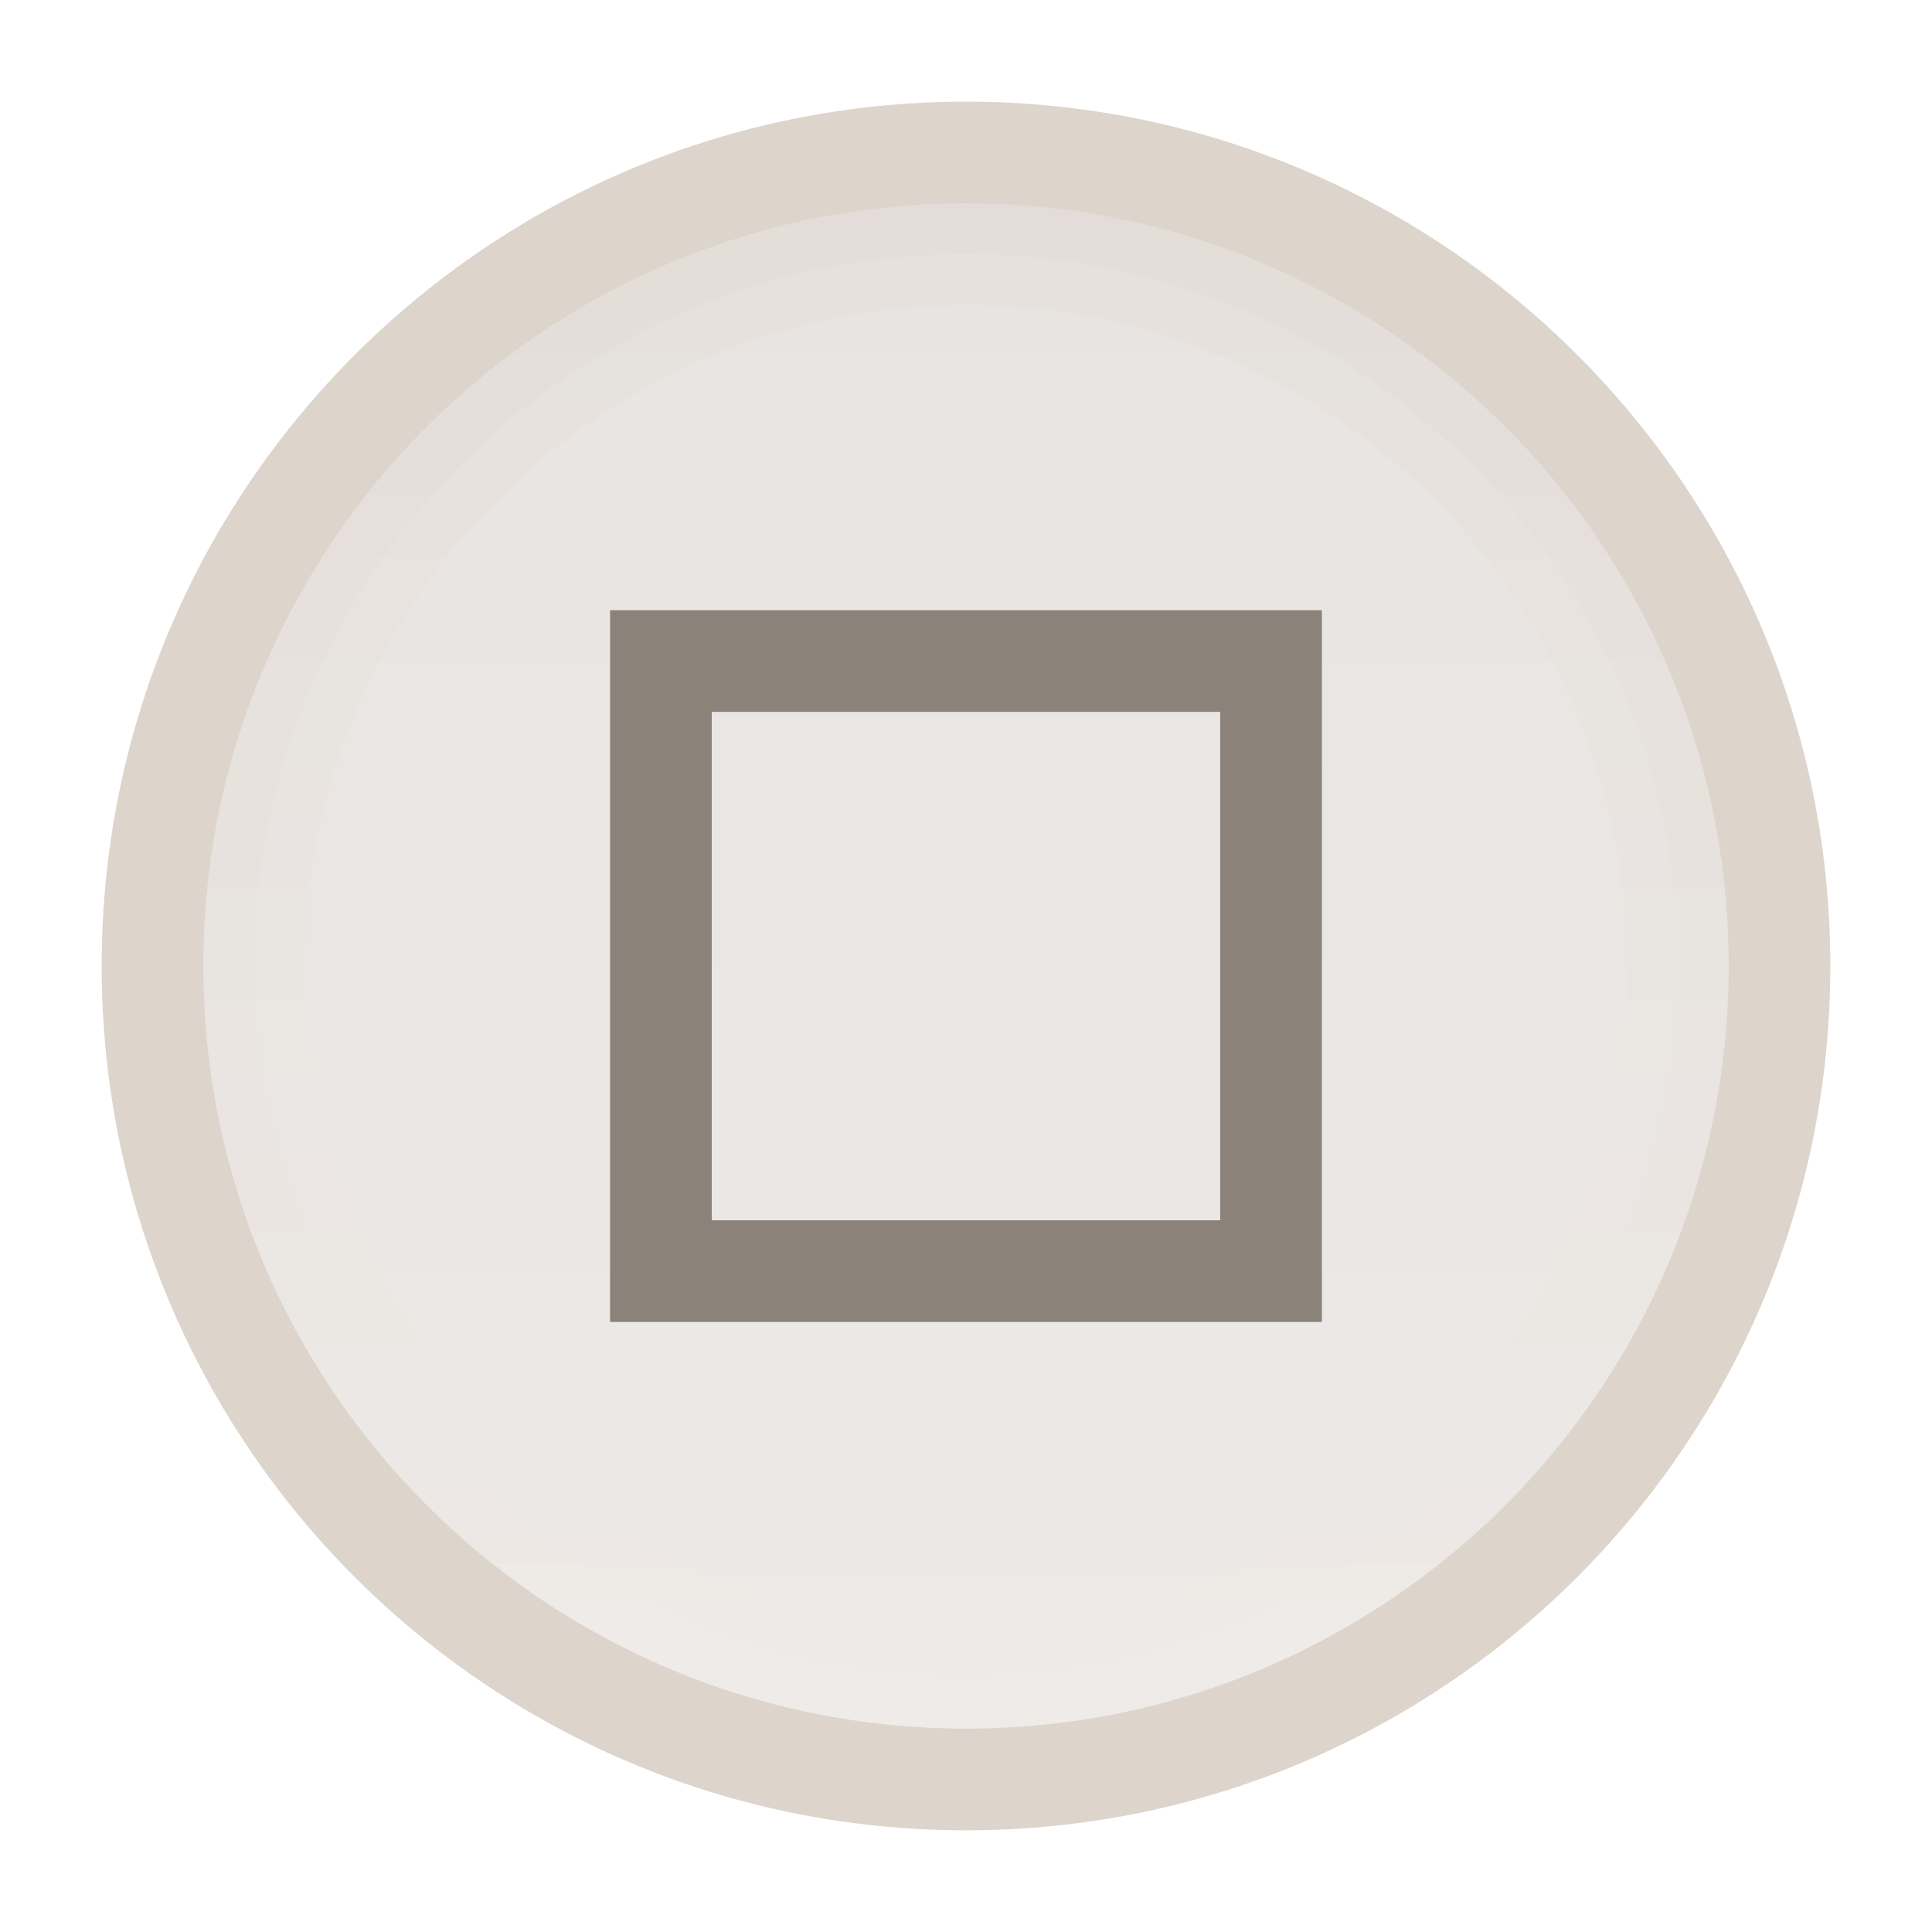
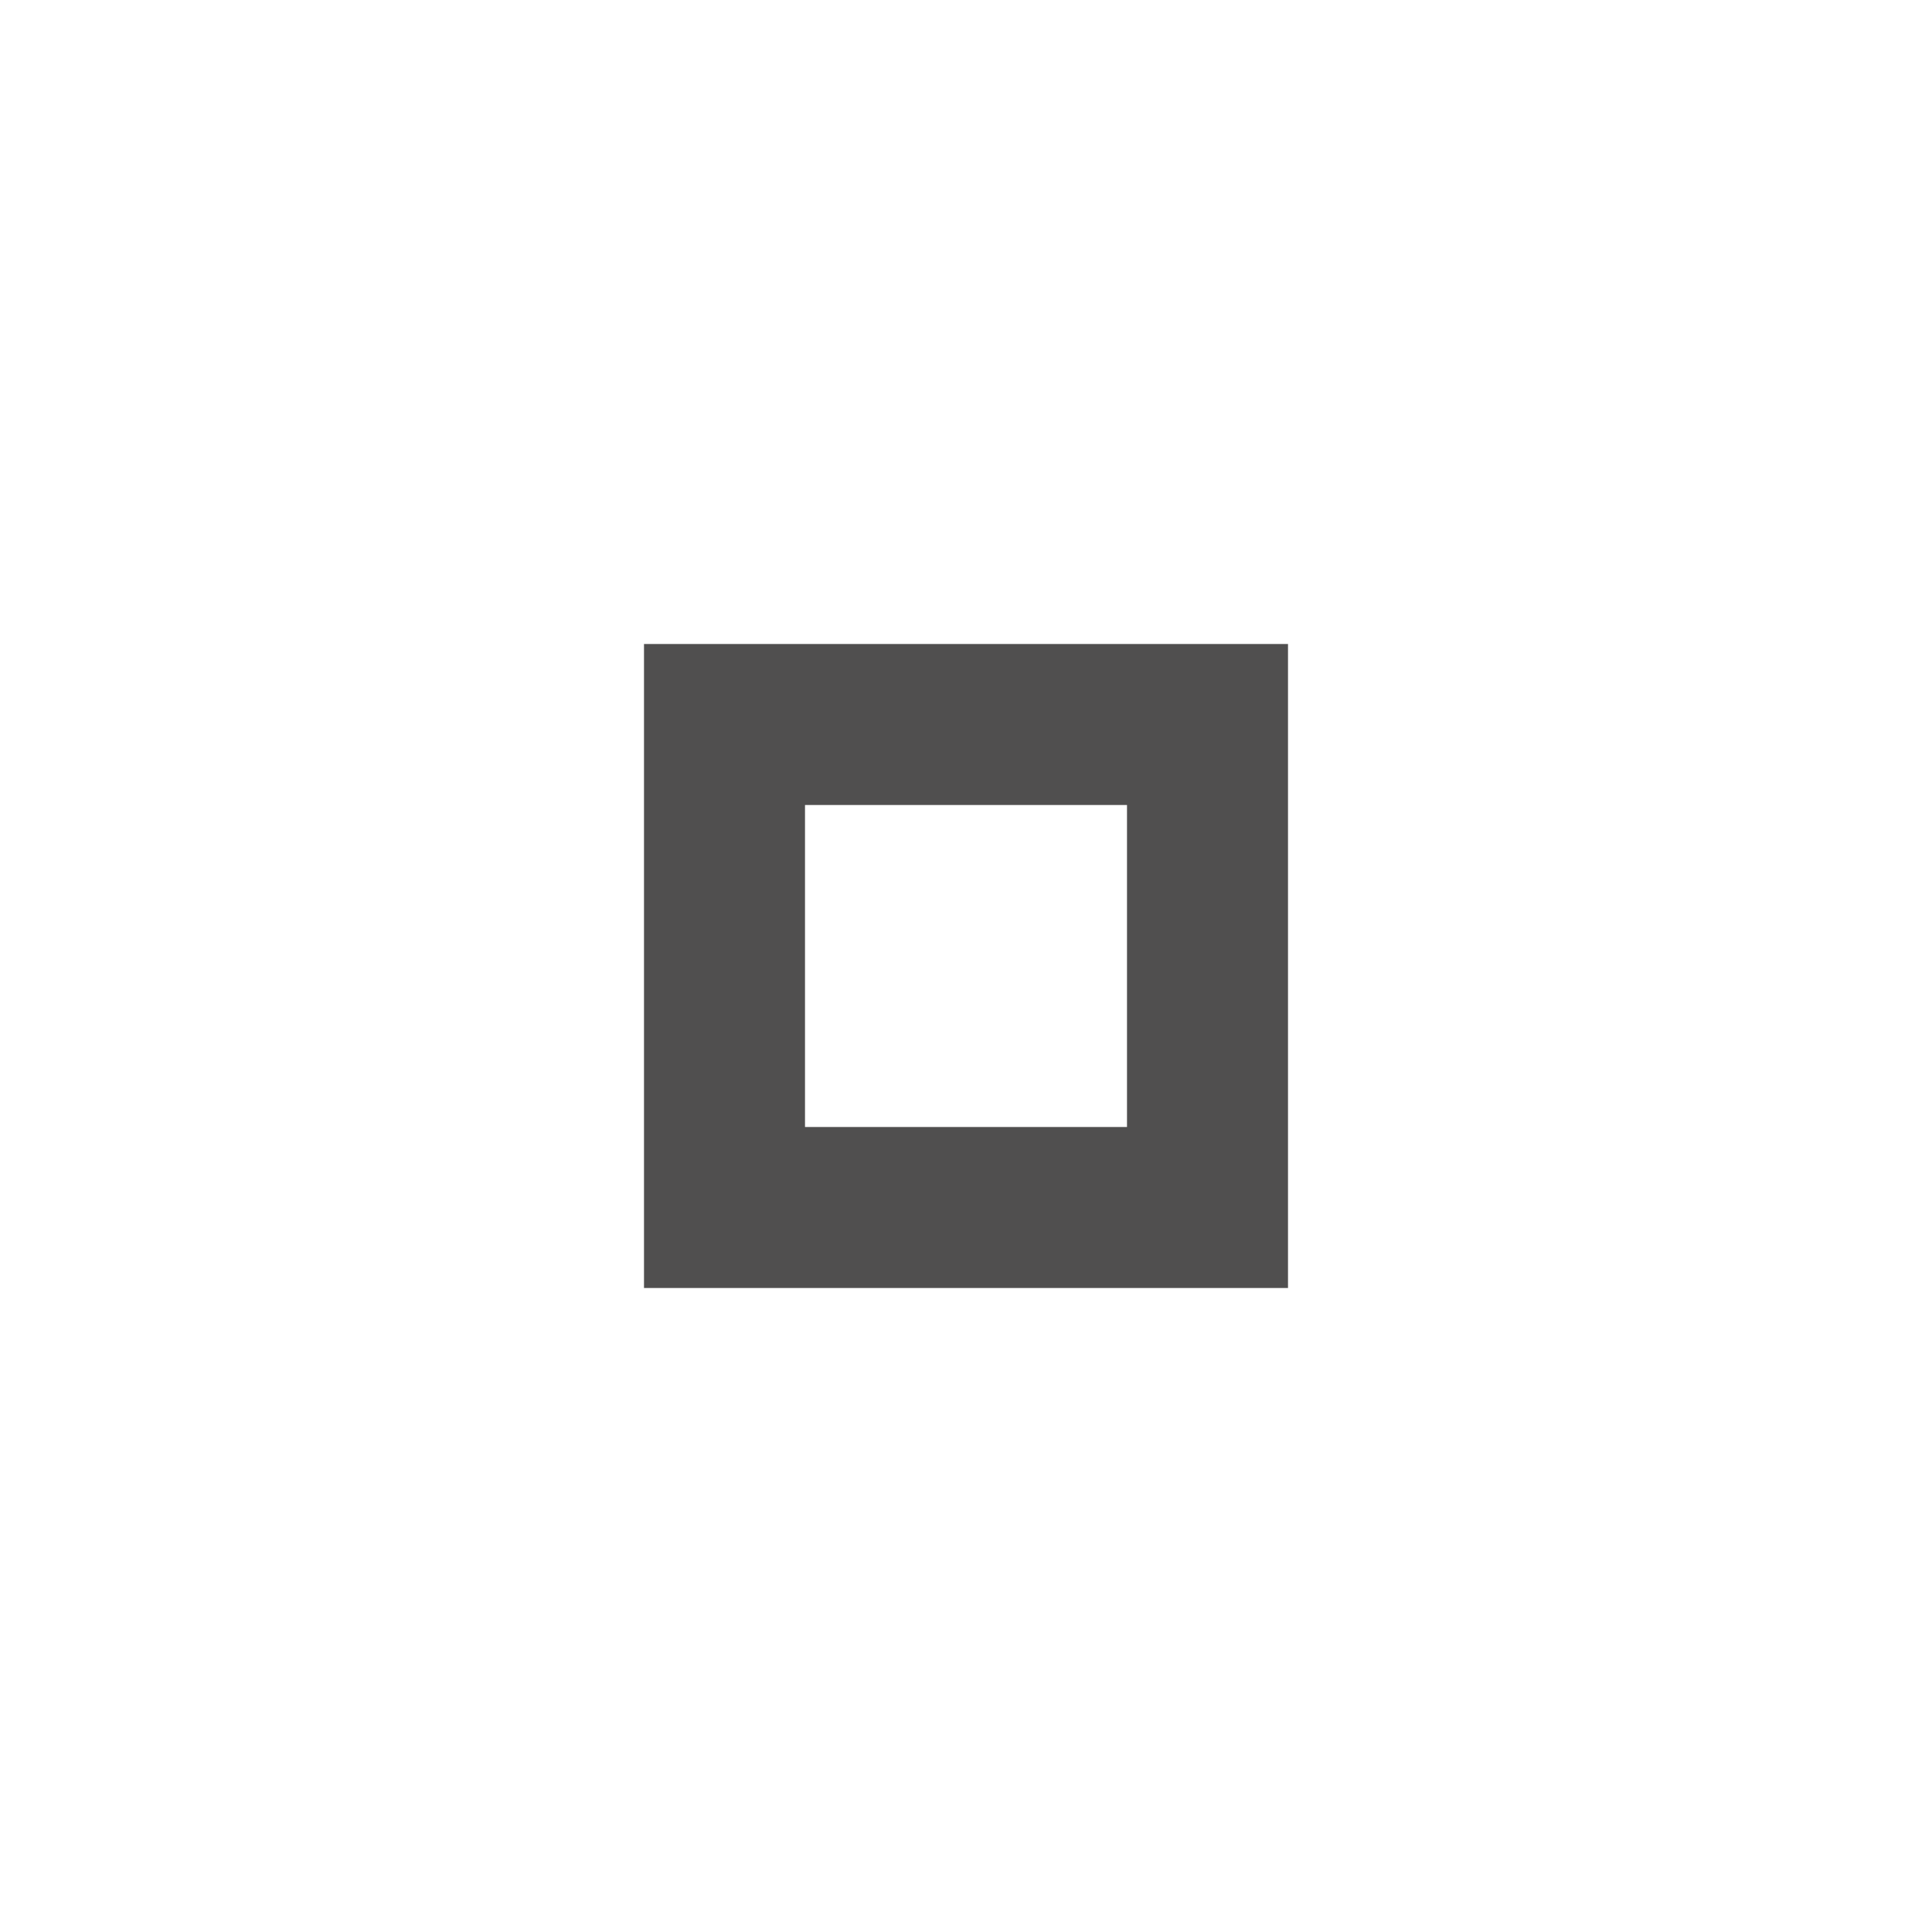
- <svg xmlns="http://www.w3.org/2000/svg" xmlns:xlink="http://www.w3.org/1999/xlink" width="19" height="19" id="svg5932" version="1.1" viewBox="0 0 19 19">
-   <defs id="defs5934">
-     <linearGradient xlink:href="#linearGradient4522" id="linearGradient4937" gradientUnits="userSpaceOnUse" gradientTransform="translate(-1072.362,-1053.362)" x1="2" y1="1062.862" x2="17" y2="1062.862" />
-     <linearGradient id="linearGradient4522">
-       <stop style="stop-color:#ece9e6;stop-opacity:1" offset="0" id="stop5183" />
-       <stop style="stop-color:#e8e4e1;stop-opacity:1" offset="1" id="stop5185" />
-     </linearGradient>
-     <linearGradient xlink:href="#linearGradient4297" id="linearGradient4939" gradientUnits="userSpaceOnUse" gradientTransform="matrix(1.035712,0,0,1.035712,37.95674,-0.3392617)" x1="-1070.104" y1="9.5" x2="-1055.621" y2="9.5" />
-     <linearGradient id="linearGradient4297">
-       <stop style="stop-color:#ffffff;stop-opacity:1;" offset="0" id="stop4523" />
-       <stop style="stop-color:#bd9e82;stop-opacity:1" offset="1" id="stop4525" />
-     </linearGradient>
-     <linearGradient xlink:href="#linearGradient4297" id="linearGradient4941" gradientUnits="userSpaceOnUse" gradientTransform="translate(3.4765625e-5,0)" x1="-1070.362" y1="9" x2="-1055.362" y2="9" />
-   </defs>
-   <g id="layer1" transform="translate(-408.7143,-87.50511)">
-     <g style="display:inline" transform="translate(408.7143,-965.8571)" id="g4925">
-       <circle style="color:#000000;fill:#ddd4cb;fill-opacity:1;fill-rule:nonzero;stroke:none;stroke-width:8;marker:none;visibility:visible;display:inline;overflow:visible;enable-background:accumulate" id="circle4927" cx="9.5" cy="1062.862" r="8.5" d="m 18,1062.862 a 8.5,8.5 0 0 1 -8.5,8.5 8.5,8.5 0 0 1 -8.5,-8.5 8.5,8.5 0 0 1 8.5,-8.5 8.5,8.5 0 0 1 8.5,8.5 z" />
-       <circle r="7.5" cy="9.5" cx="-1062.862" id="circle4929" style="color:#000000;fill:url(#linearGradient4937);fill-opacity:1;fill-rule:nonzero;stroke:none;stroke-width:8;marker:none;visibility:visible;display:inline;overflow:visible;enable-background:accumulate" transform="matrix(0,-1,1,0,0,0)" d="m -1055.362,9.5 a 7.5,7.5 0 0 1 -7.5,7.5 7.5,7.5 0 0 1 -7.5,-7.5 7.5,7.5 0 0 1 7.5,-7.5 7.5,7.5 0 0 1 7.5,7.5 z" />
-       <circle r="7.25" cy="9.5" cx="-1062.862" id="circle4931" style="opacity:0.05;color:#000000;fill:none;stroke:url(#linearGradient4939);stroke-width:0.5;stroke-miterlimit:4;stroke-dasharray:none;marker:none;visibility:visible;display:inline;overflow:visible;enable-background:accumulate" transform="matrix(0,-1,1,0,0,0)" d="m -1055.612,9.5 a 7.25,7.25 0 0 1 -7.25,7.25 7.25,7.25 0 0 1 -7.25,-7.25 7.25,7.25 0 0 1 7.25,-7.25 7.25,7.25 0 0 1 7.25,7.25 z" />
-       <circle transform="matrix(0,-1,1,0,0,0)" style="opacity:0.05;color:#000000;fill:none;stroke:url(#linearGradient4941);stroke-width:1;stroke-miterlimit:4;stroke-dasharray:none;marker:none;visibility:visible;display:inline;overflow:visible;enable-background:accumulate" id="circle4933" cx="-1062.862" cy="9.5" r="7" d="m -1055.862,9.5 a 7,7 0 0 1 -7,7 7,7 0 0 1 -7,-7 7,7 0 0 1 7,-7 7,7 0 0 1 7,7 z" />
-       <rect style="color:#000000;fill:none;stroke:none;stroke-width:1;marker:none;visibility:visible;display:inline;overflow:visible;enable-background:accumulate" id="rect4935" width="19" height="19" x="-7.3563765e-06" y="1053.362" />
-     </g>
-     <path style="font-style:normal;font-variant:normal;font-weight:normal;font-stretch:normal;text-indent:0;text-align:start;text-decoration:none;line-height:normal;letter-spacing:normal;word-spacing:normal;text-transform:none;direction:ltr;block-progression:tb;writing-mode:lr-tb;text-anchor:start;baseline-shift:baseline;color:#000000;color-interpolation:sRGB;color-interpolation-filters:linearRGB;fill:#8b8379;fill-opacity:1;stroke:none;stroke-width:1;marker:none;visibility:visible;display:inline;overflow:visible;isolation:auto;mix-blend-mode:normal;enable-background:accumulate;clip-rule:nonzero;color-rendering:auto;image-rendering:auto;shape-rendering:auto;text-rendering:auto;font-family:sans-serif;-inkscape-font-specification:sans-serif" d="m 414.714,93.506 0,0.5 0,6.5 7,0 0,-7 -7,0 z m 1,1 5,0 0,5 -5,0 0,-5 z" id="rect4530" />
-   </g>
+ <svg xmlns="http://www.w3.org/2000/svg" version="1.1" x="0px" y="0px" width="24px" height="24px" viewBox="0 0 24 24" xml:space="preserve">
+   <path fill="#504f4f" d="M14,14h-4v-4h4V14z M16,8H8v8h8V8z" />
</svg>
